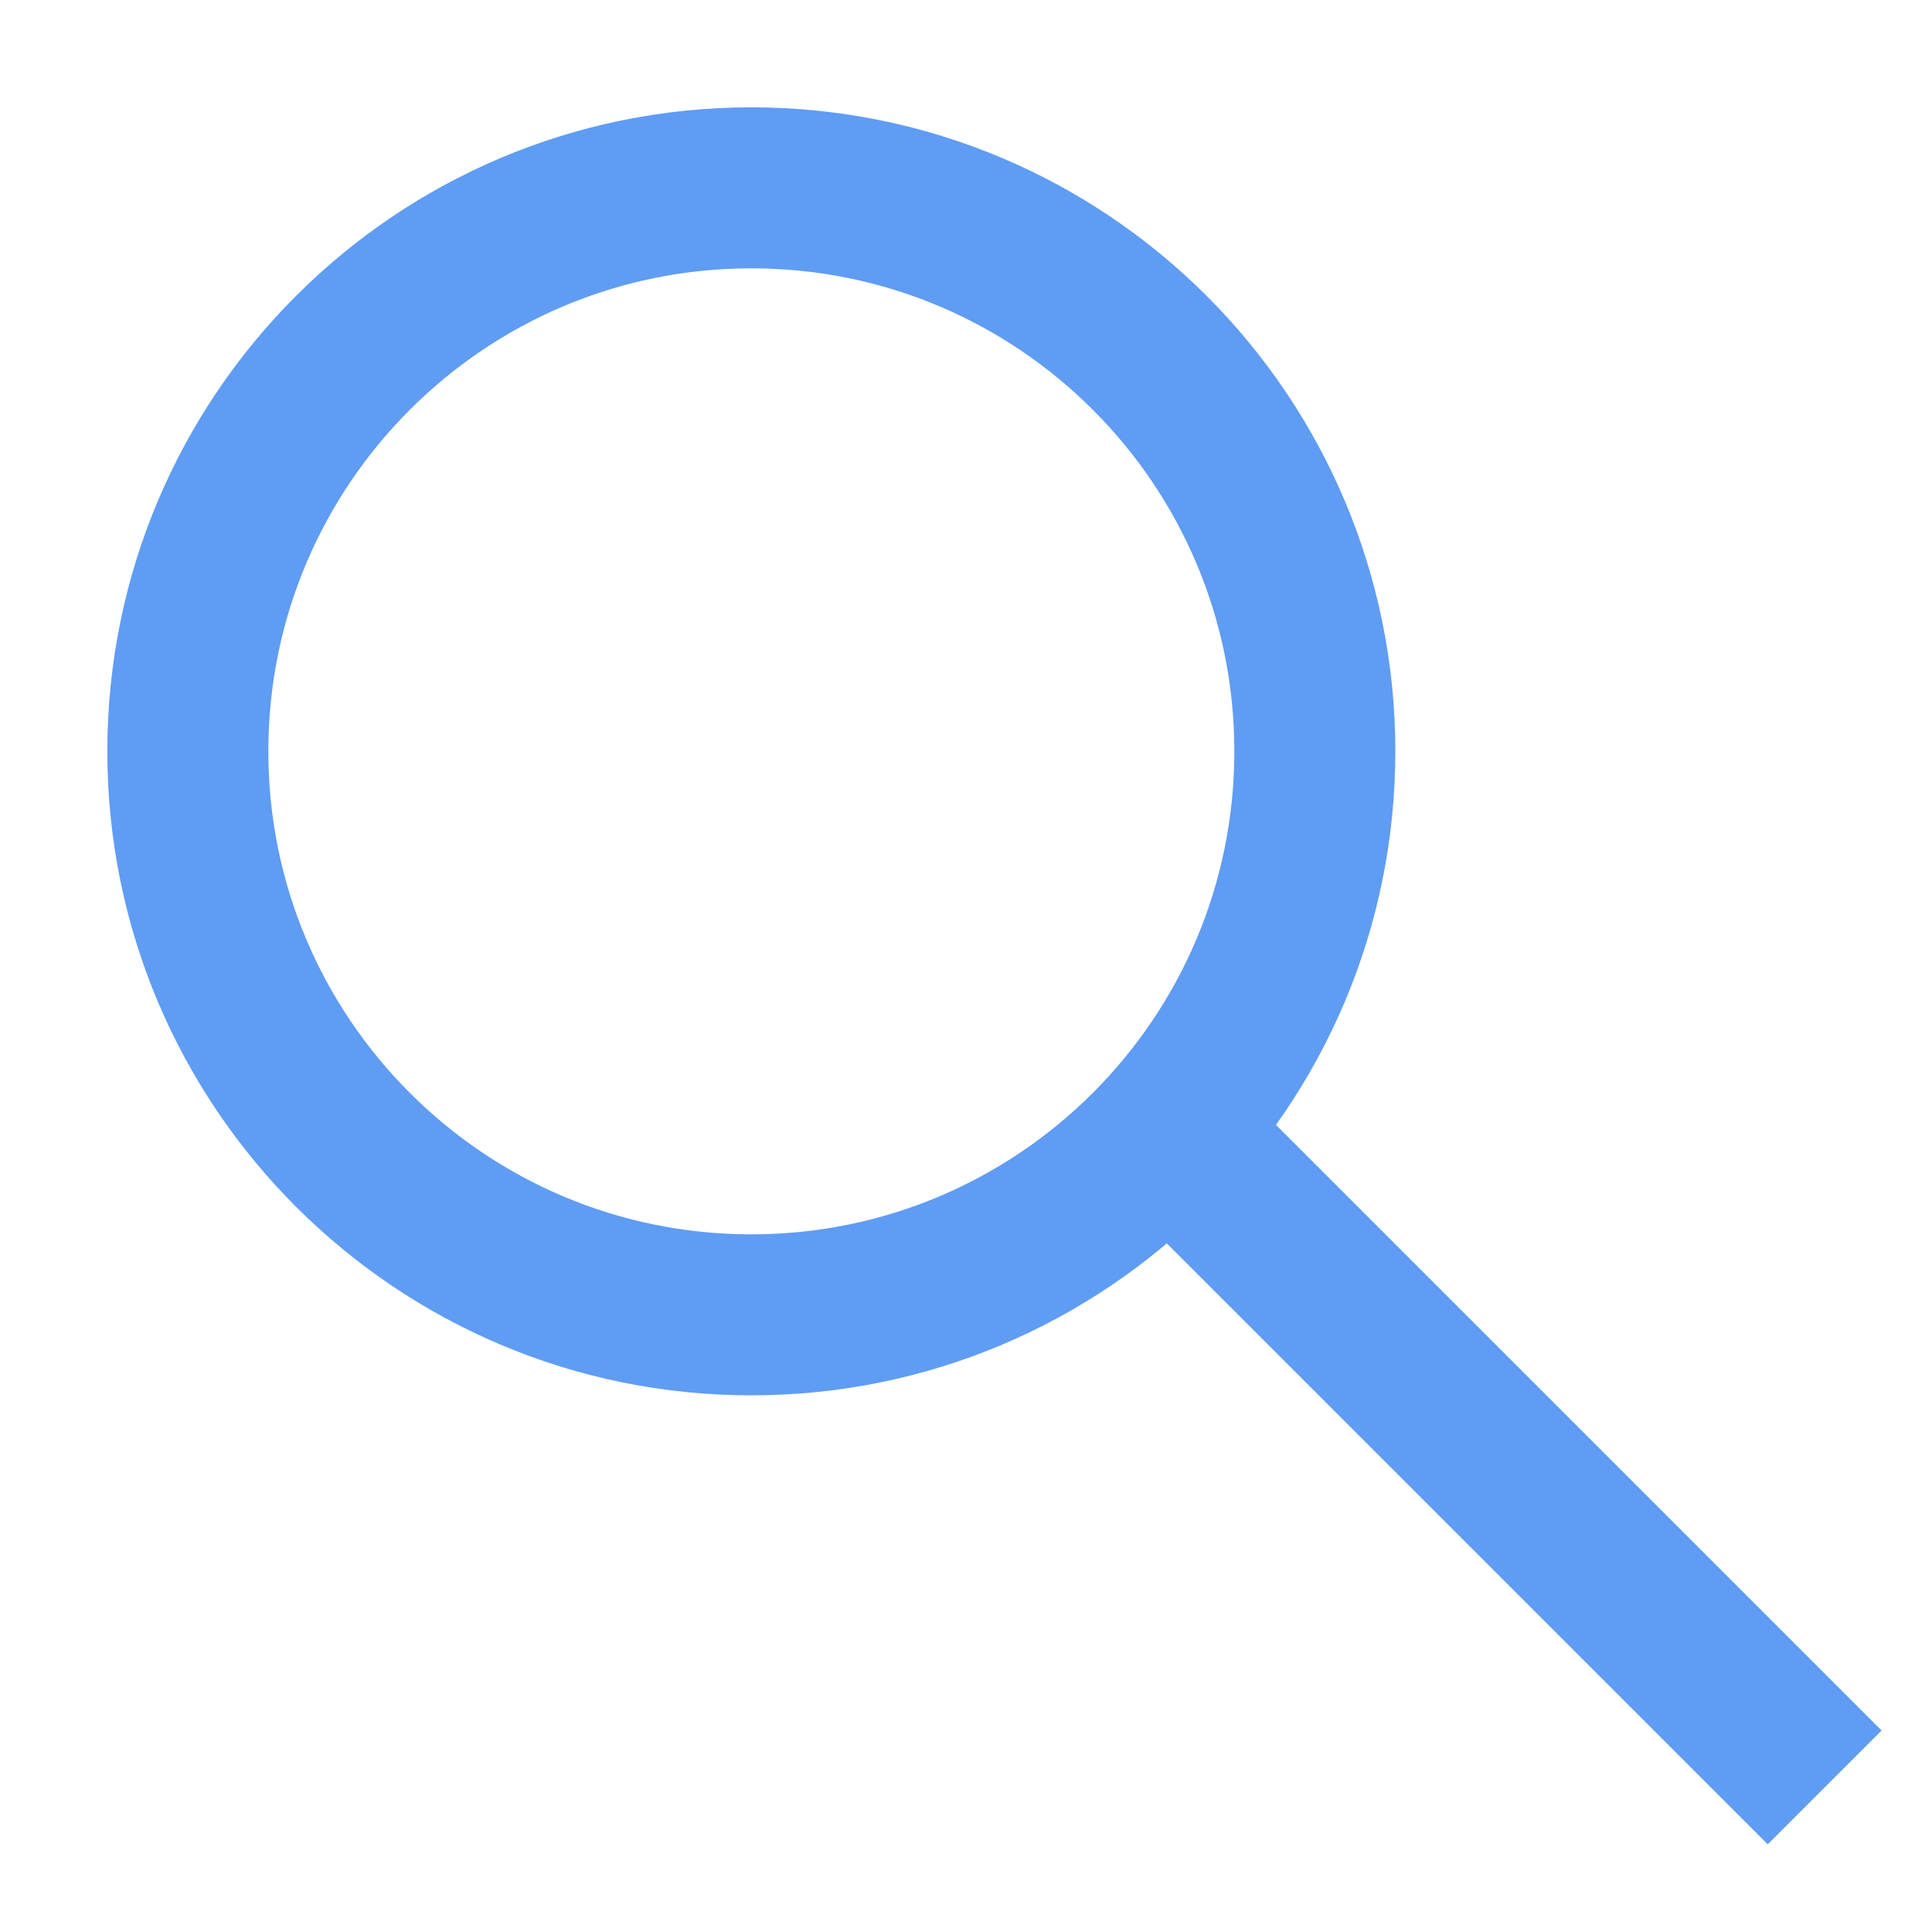
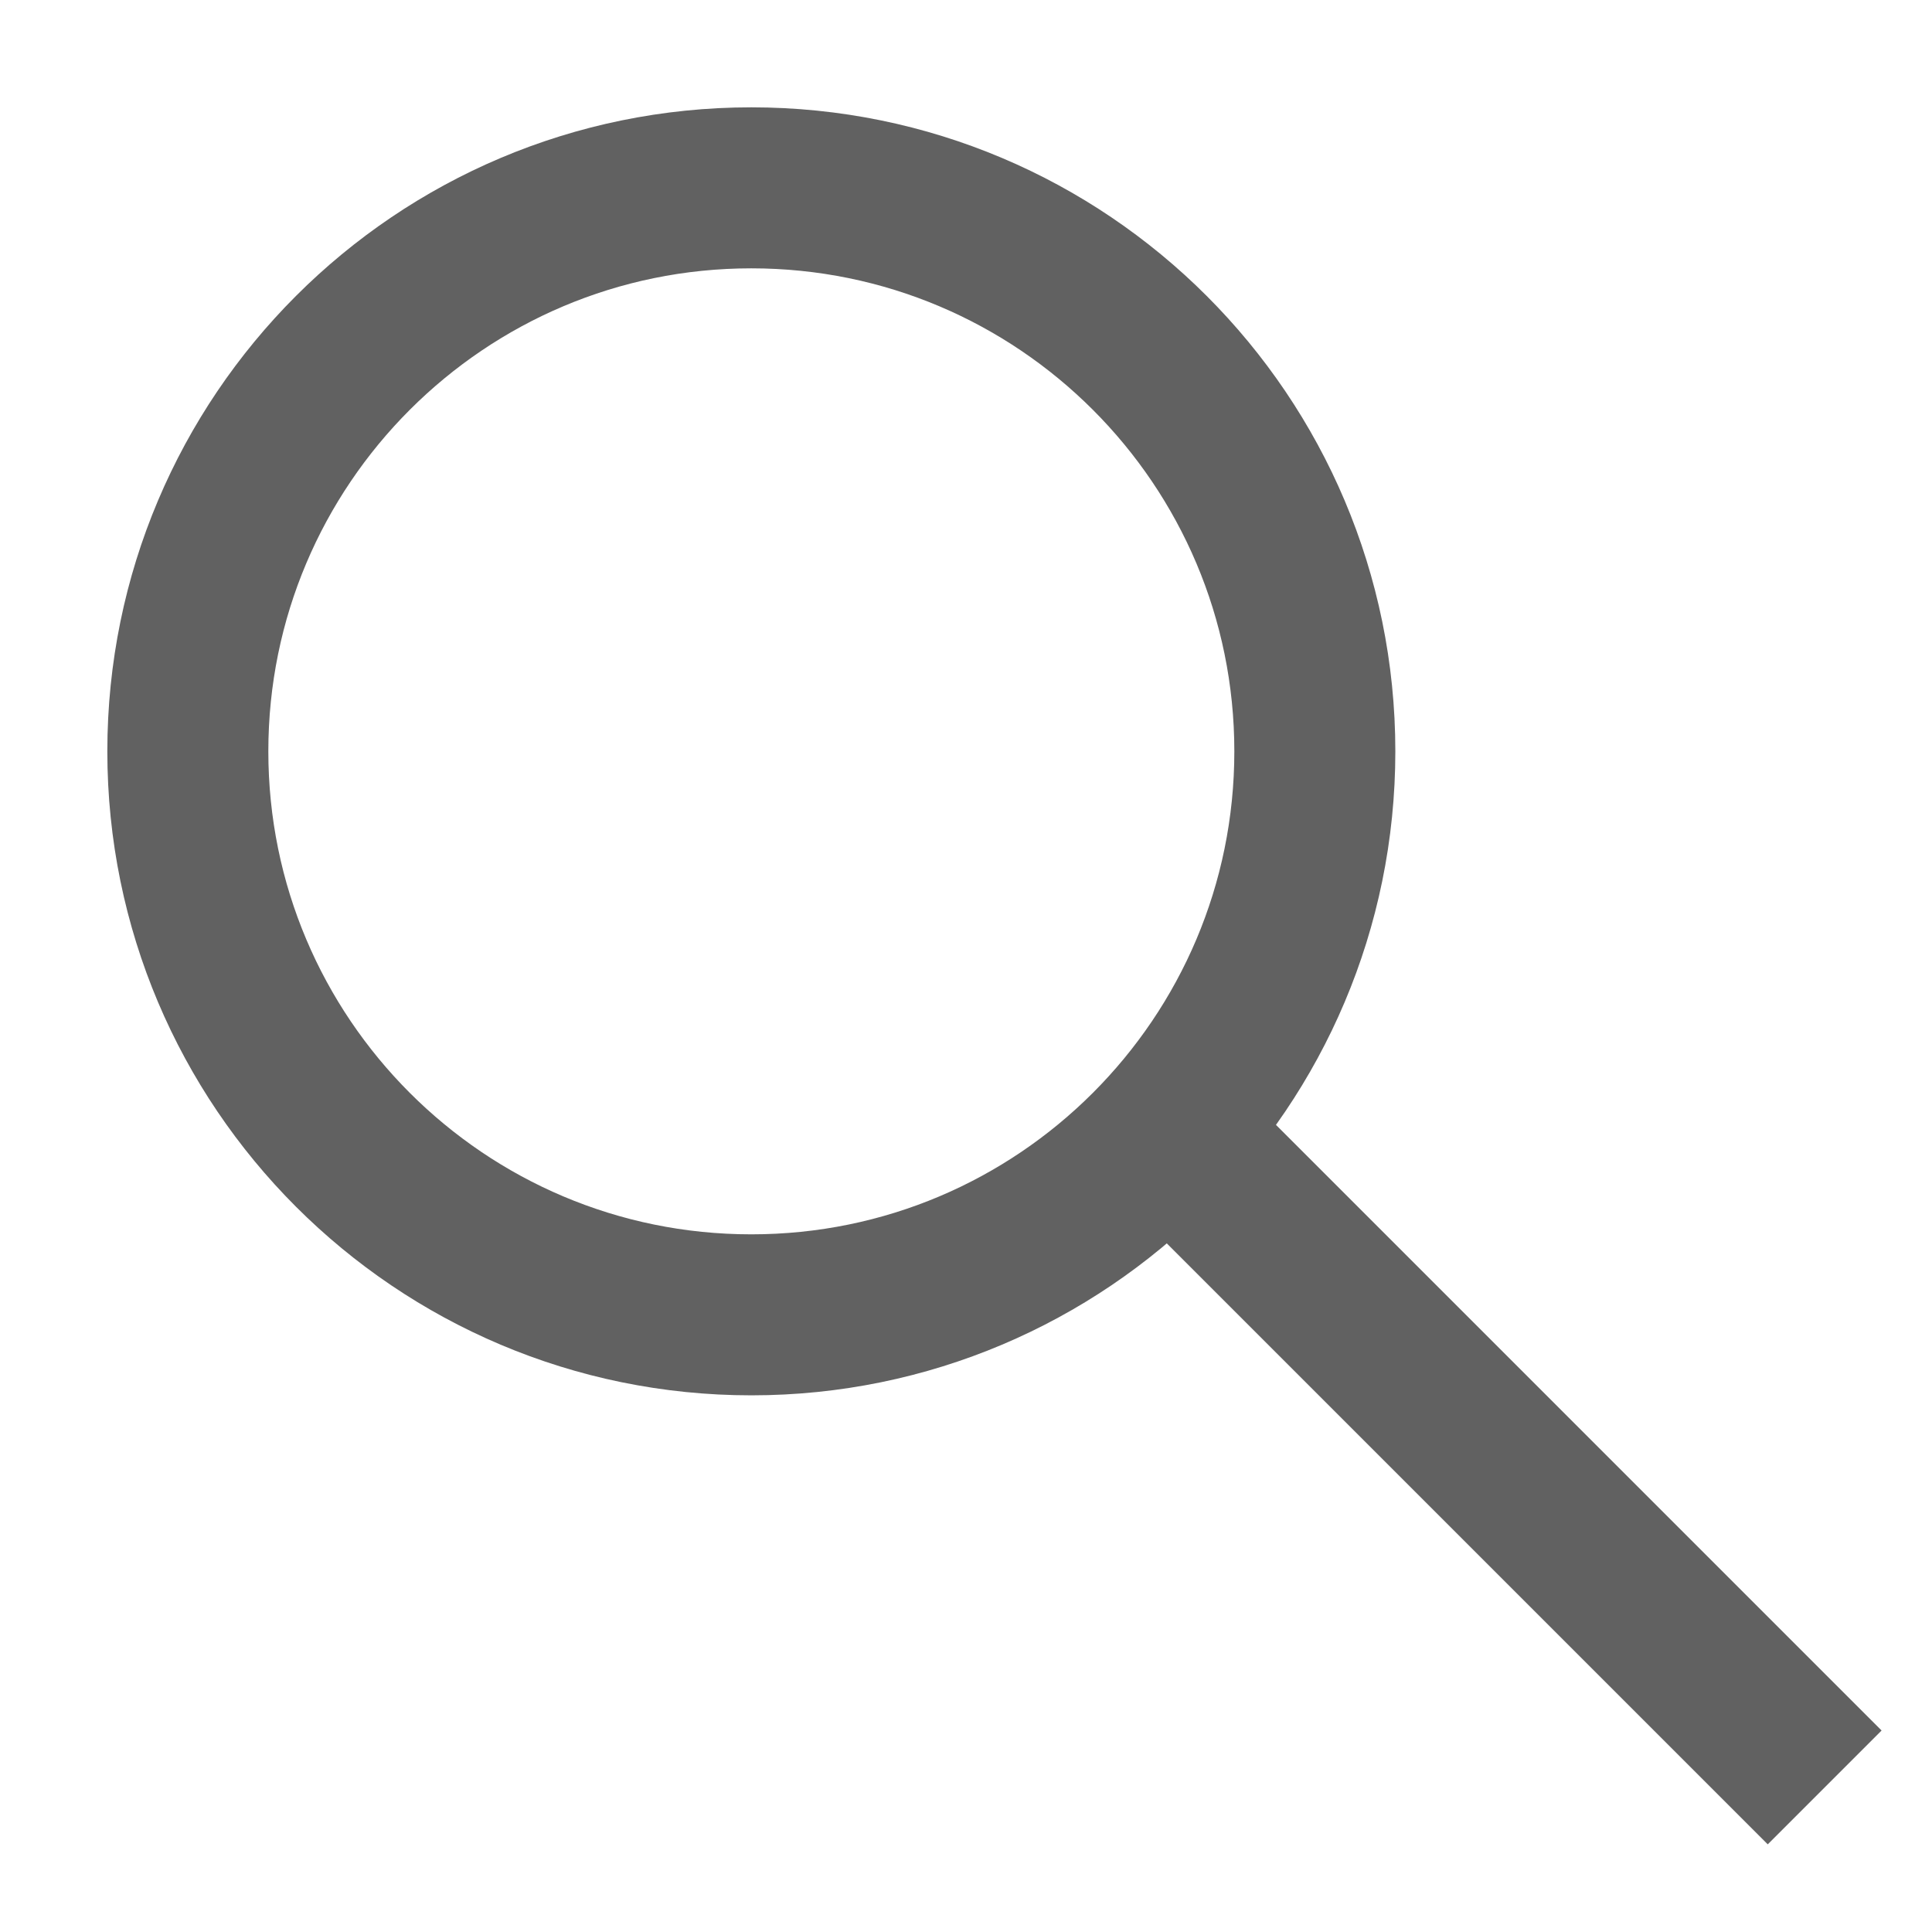
<svg xmlns="http://www.w3.org/2000/svg" width="18" height="18" viewBox="0 0 18 18" fill="none">
-   <circle cx="7" cy="7" r="5.25" stroke="#5F9CF4" stroke-width="1.5" />
-   <path d="M11 10.653L17 16.653" stroke="#5F9CF4" stroke-width="1.5" />
+   <circle cx="7" cy="7" r="5.25" stroke="#616161" stroke-width="1.5" />
+   <path d="M11 10.653L17 16.653" stroke="#616161" stroke-width="1.5" />
</svg>
